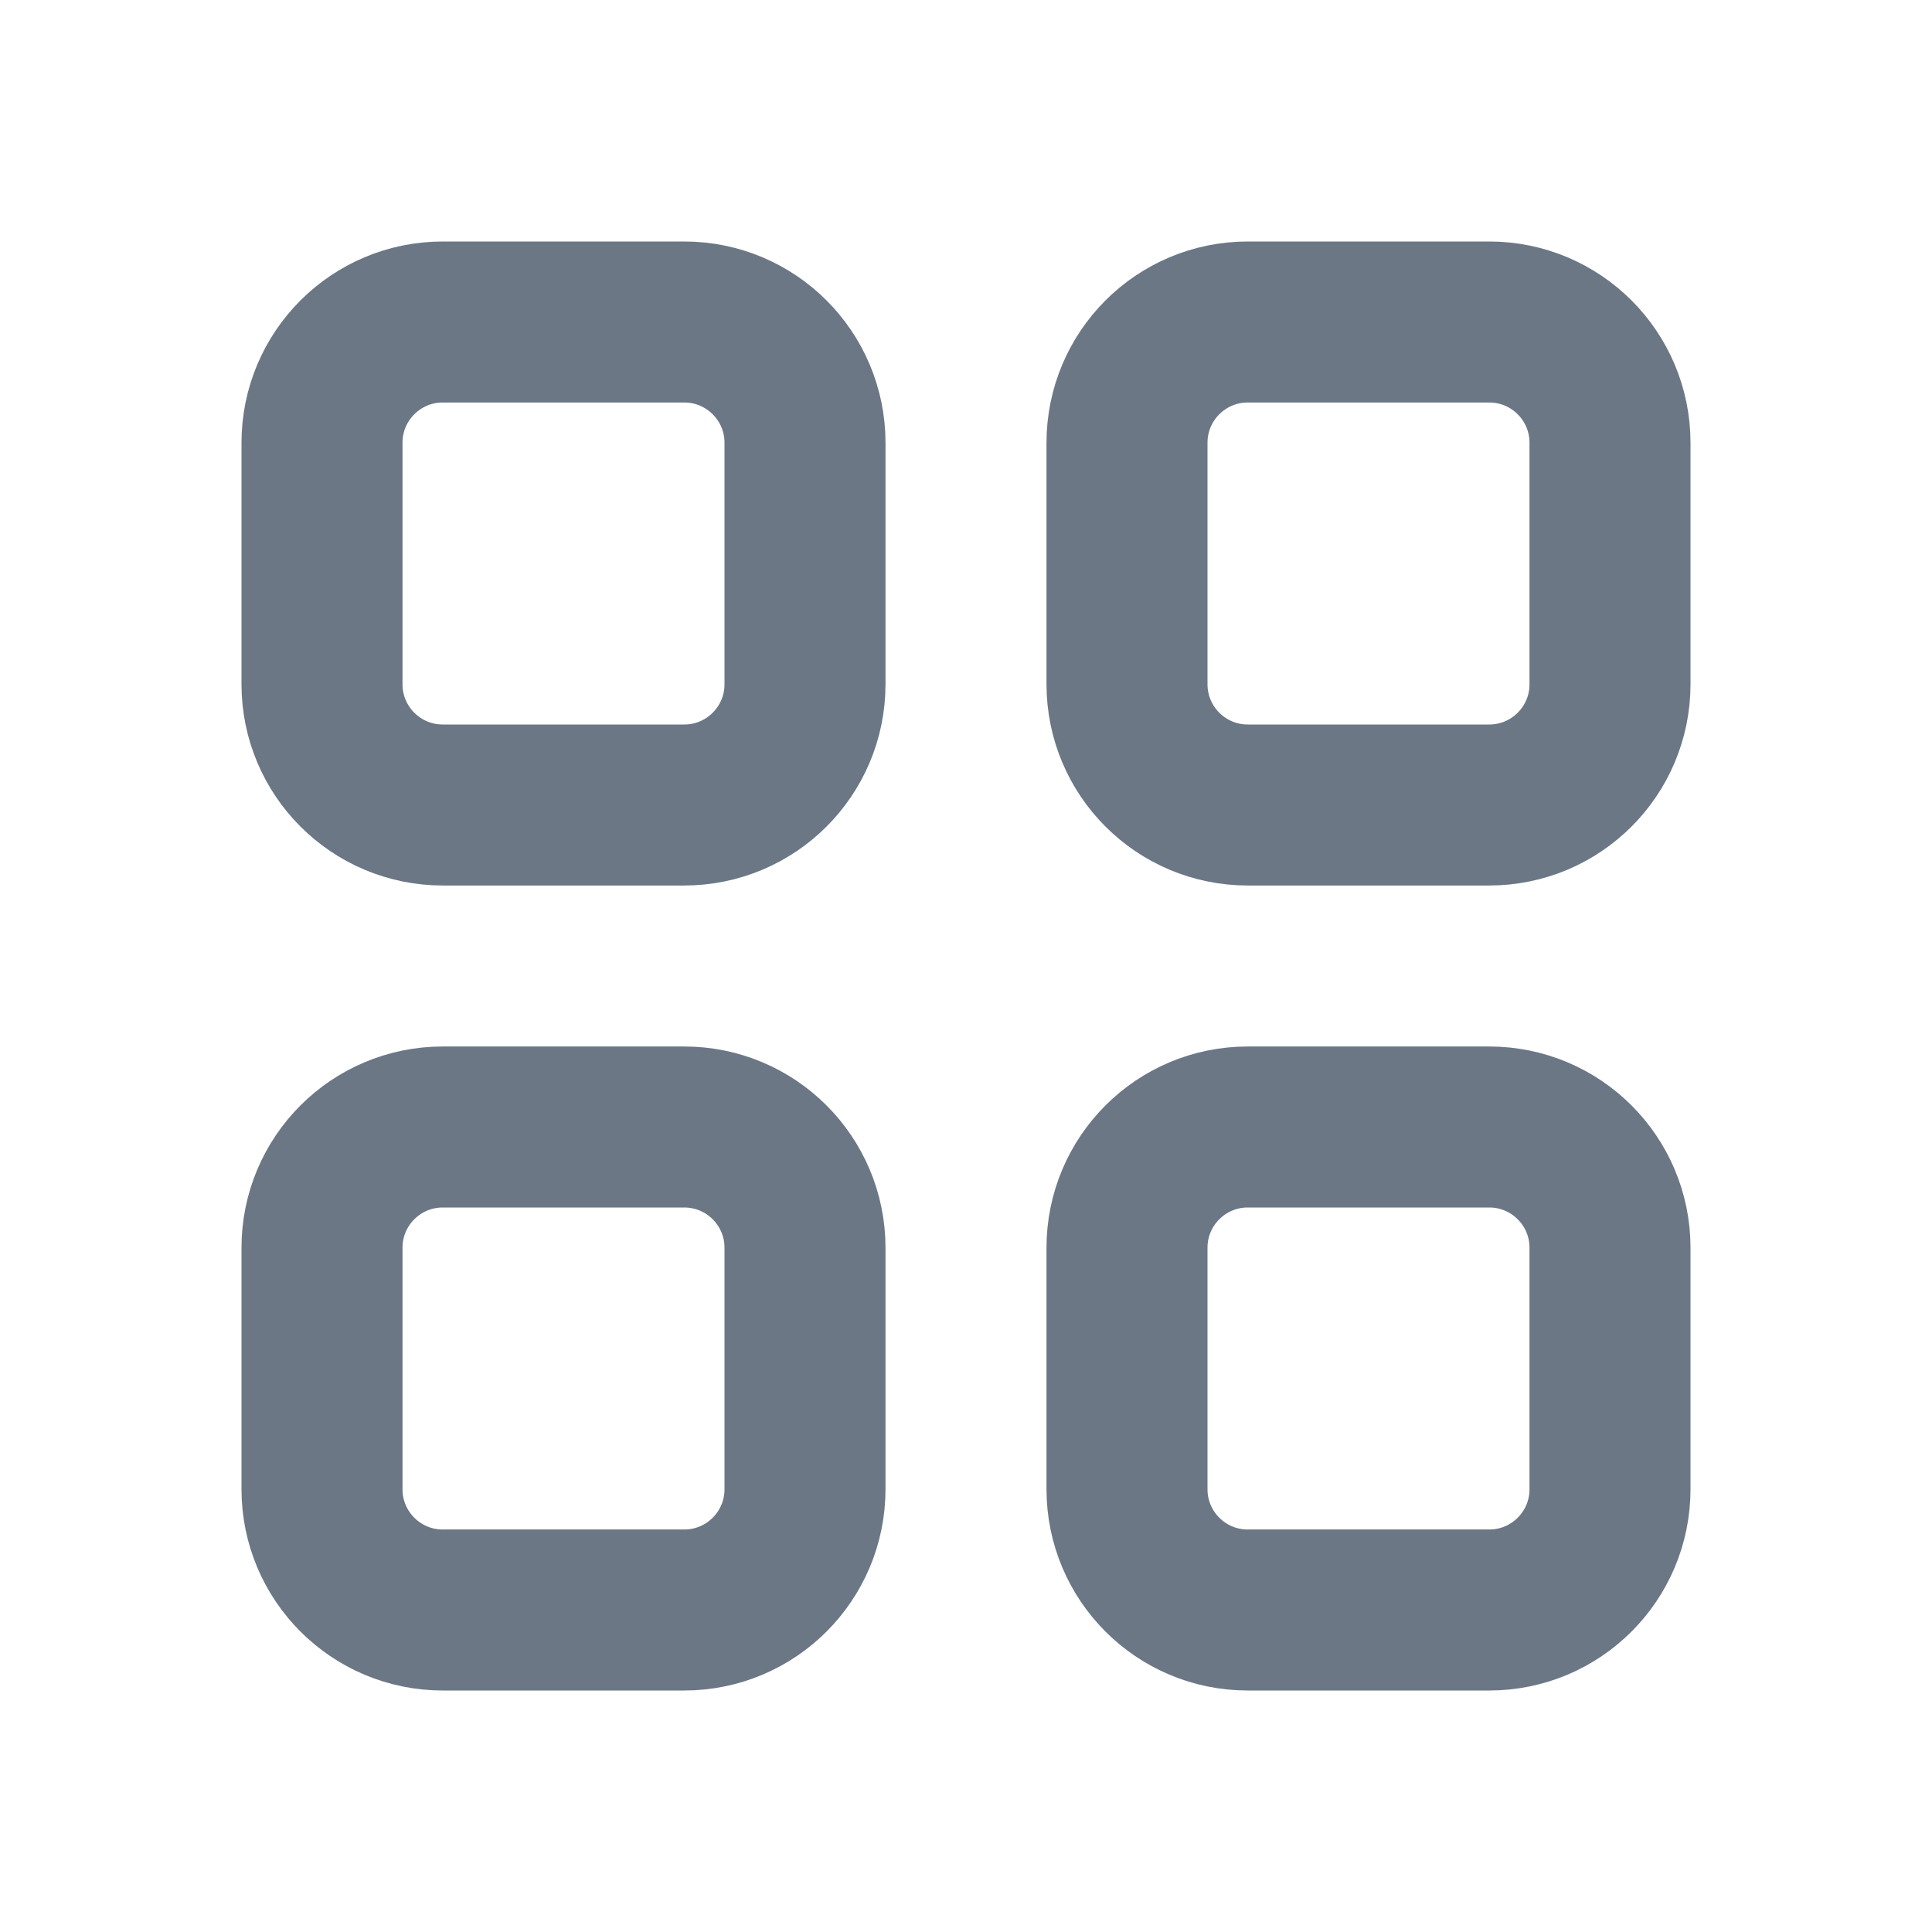
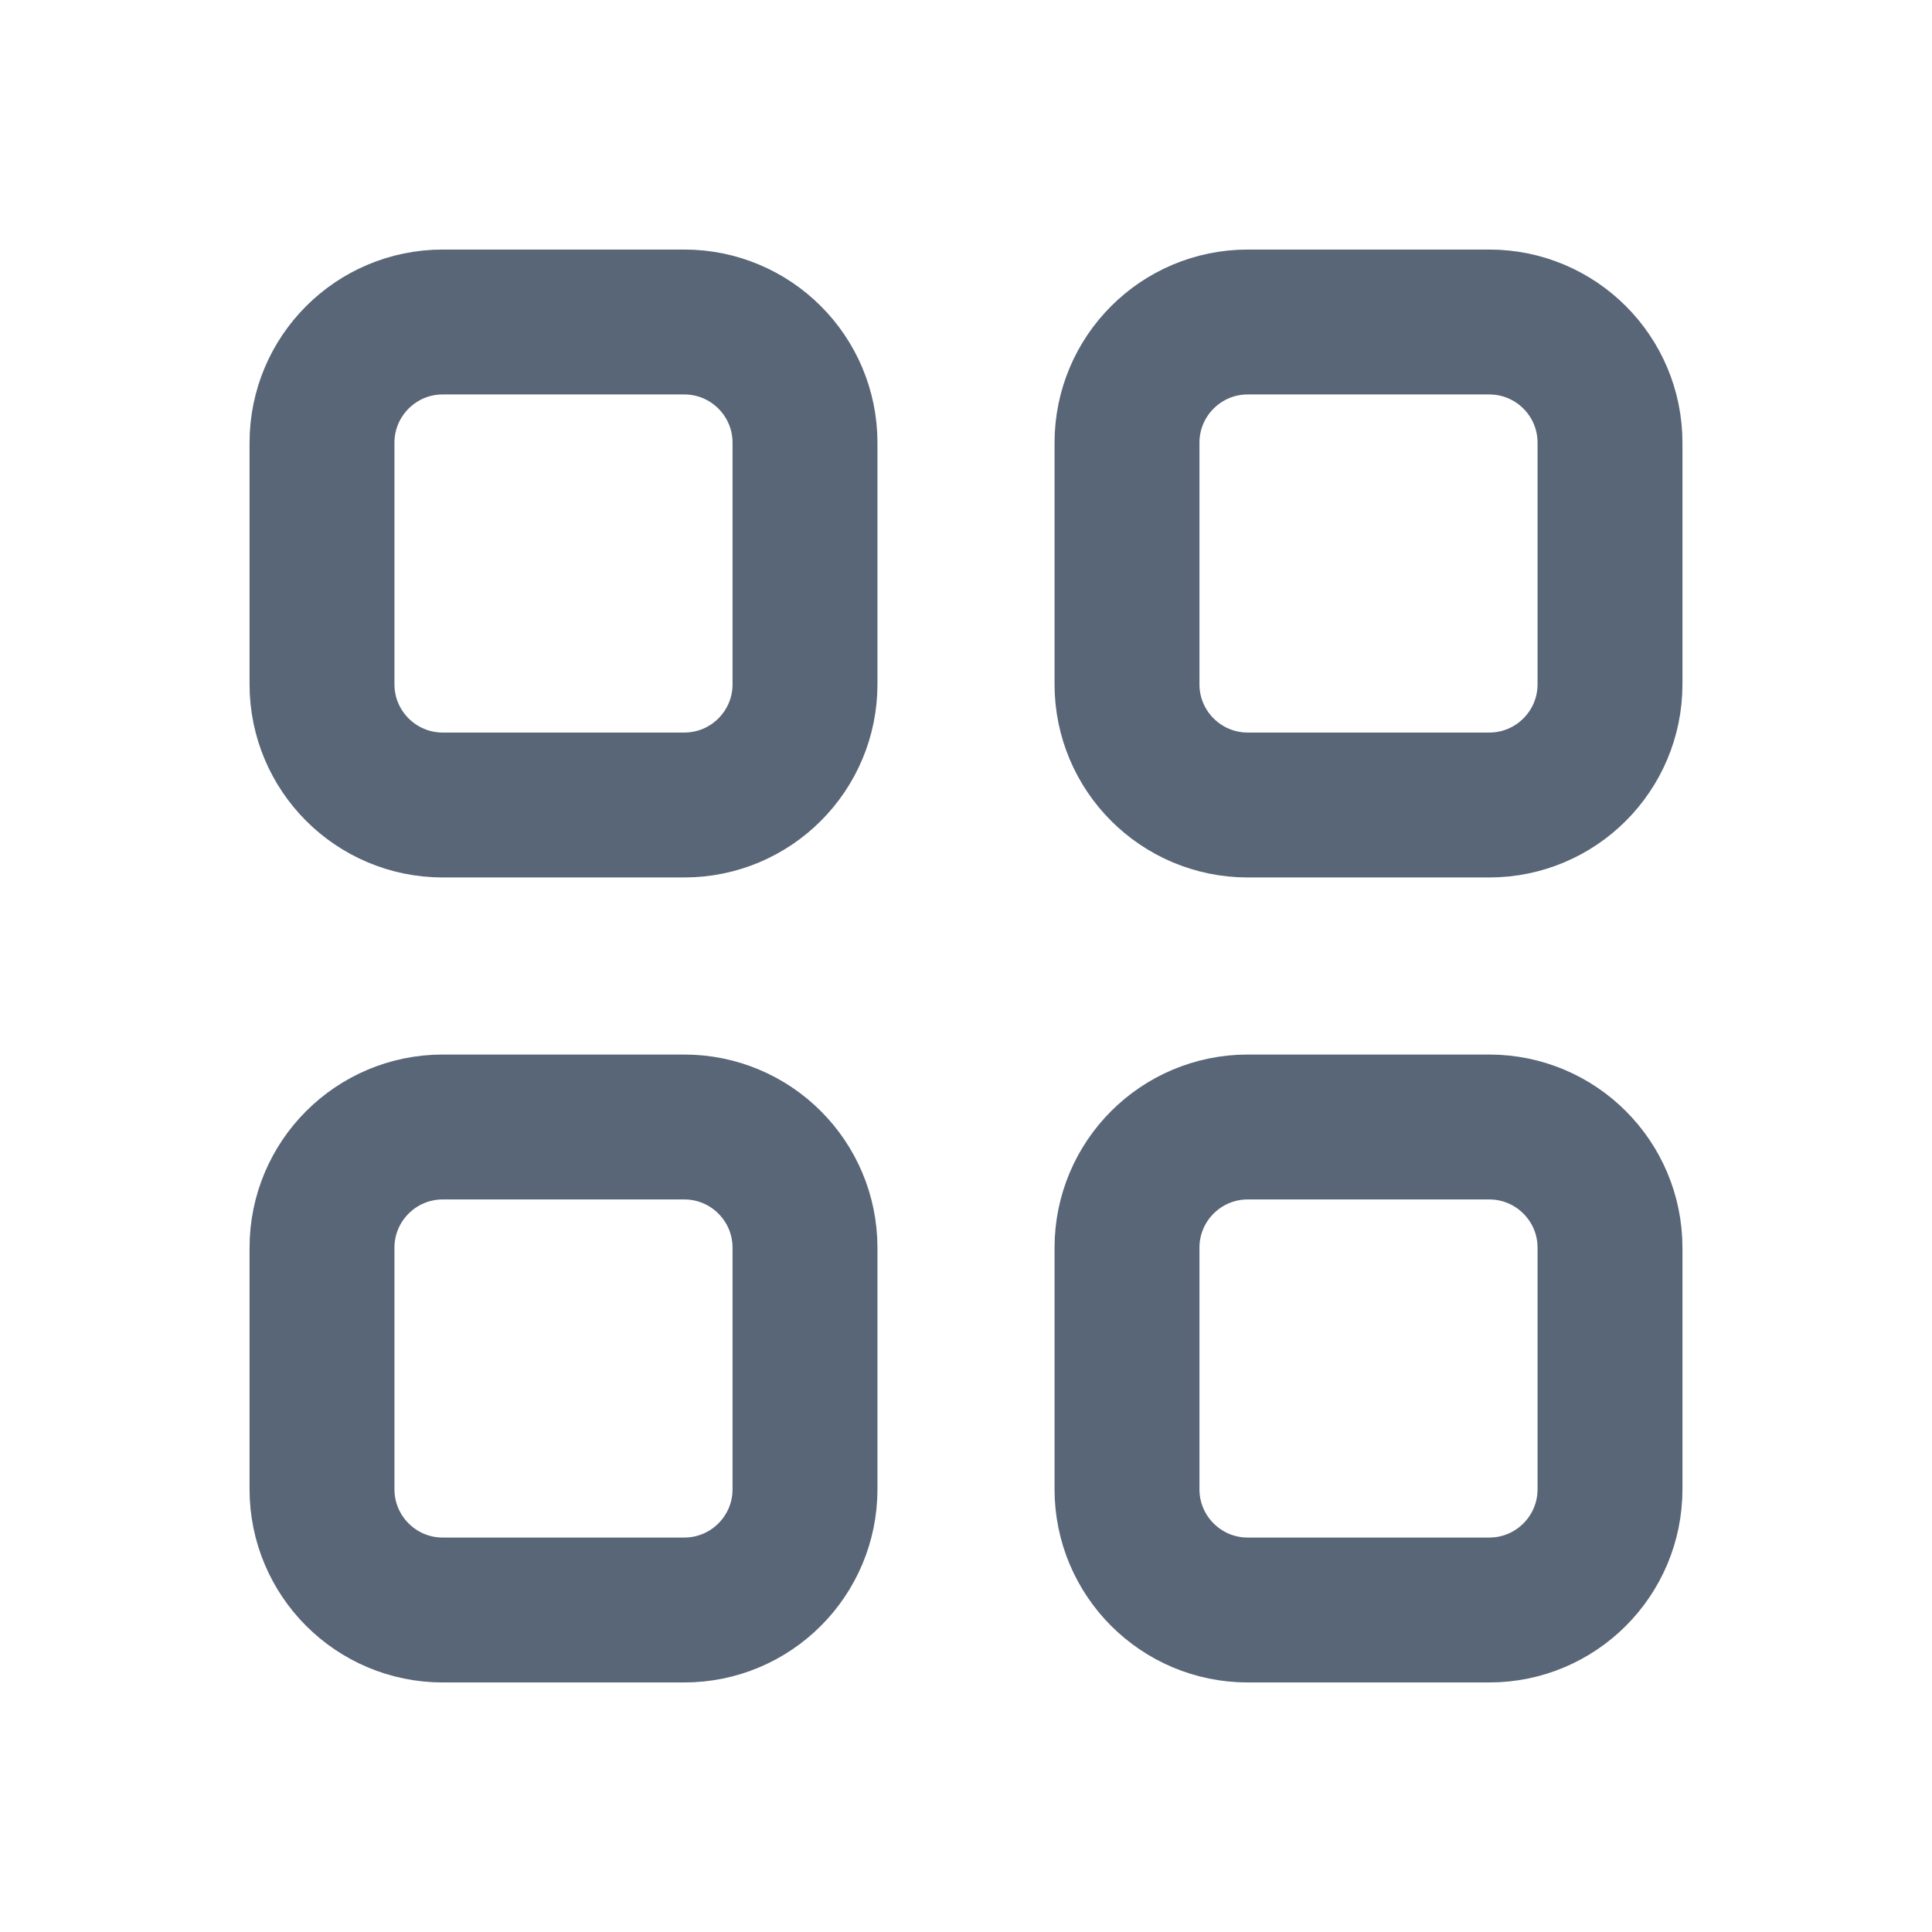
- <svg xmlns="http://www.w3.org/2000/svg" viewBox="0 0 24 24" fill="none" stroke="#6B7785" stroke-width="2" stroke-linecap="round" stroke-linejoin="round">
+ <svg xmlns="http://www.w3.org/2000/svg" viewBox="0 0 24 24" fill="none" stroke="#586678" stroke-width="1.8" stroke-linecap="round" stroke-linejoin="round">
  <g data-part="rotor">
    <rect x="4" y="4" width="6" height="6" rx="1.5" />
    <rect x="14" y="4" width="6" height="6" rx="1.5" />
    <rect x="4" y="14" width="6" height="6" rx="1.5" />
    <rect x="14" y="14" width="6" height="6" rx="1.5" />
  </g>
</svg>
